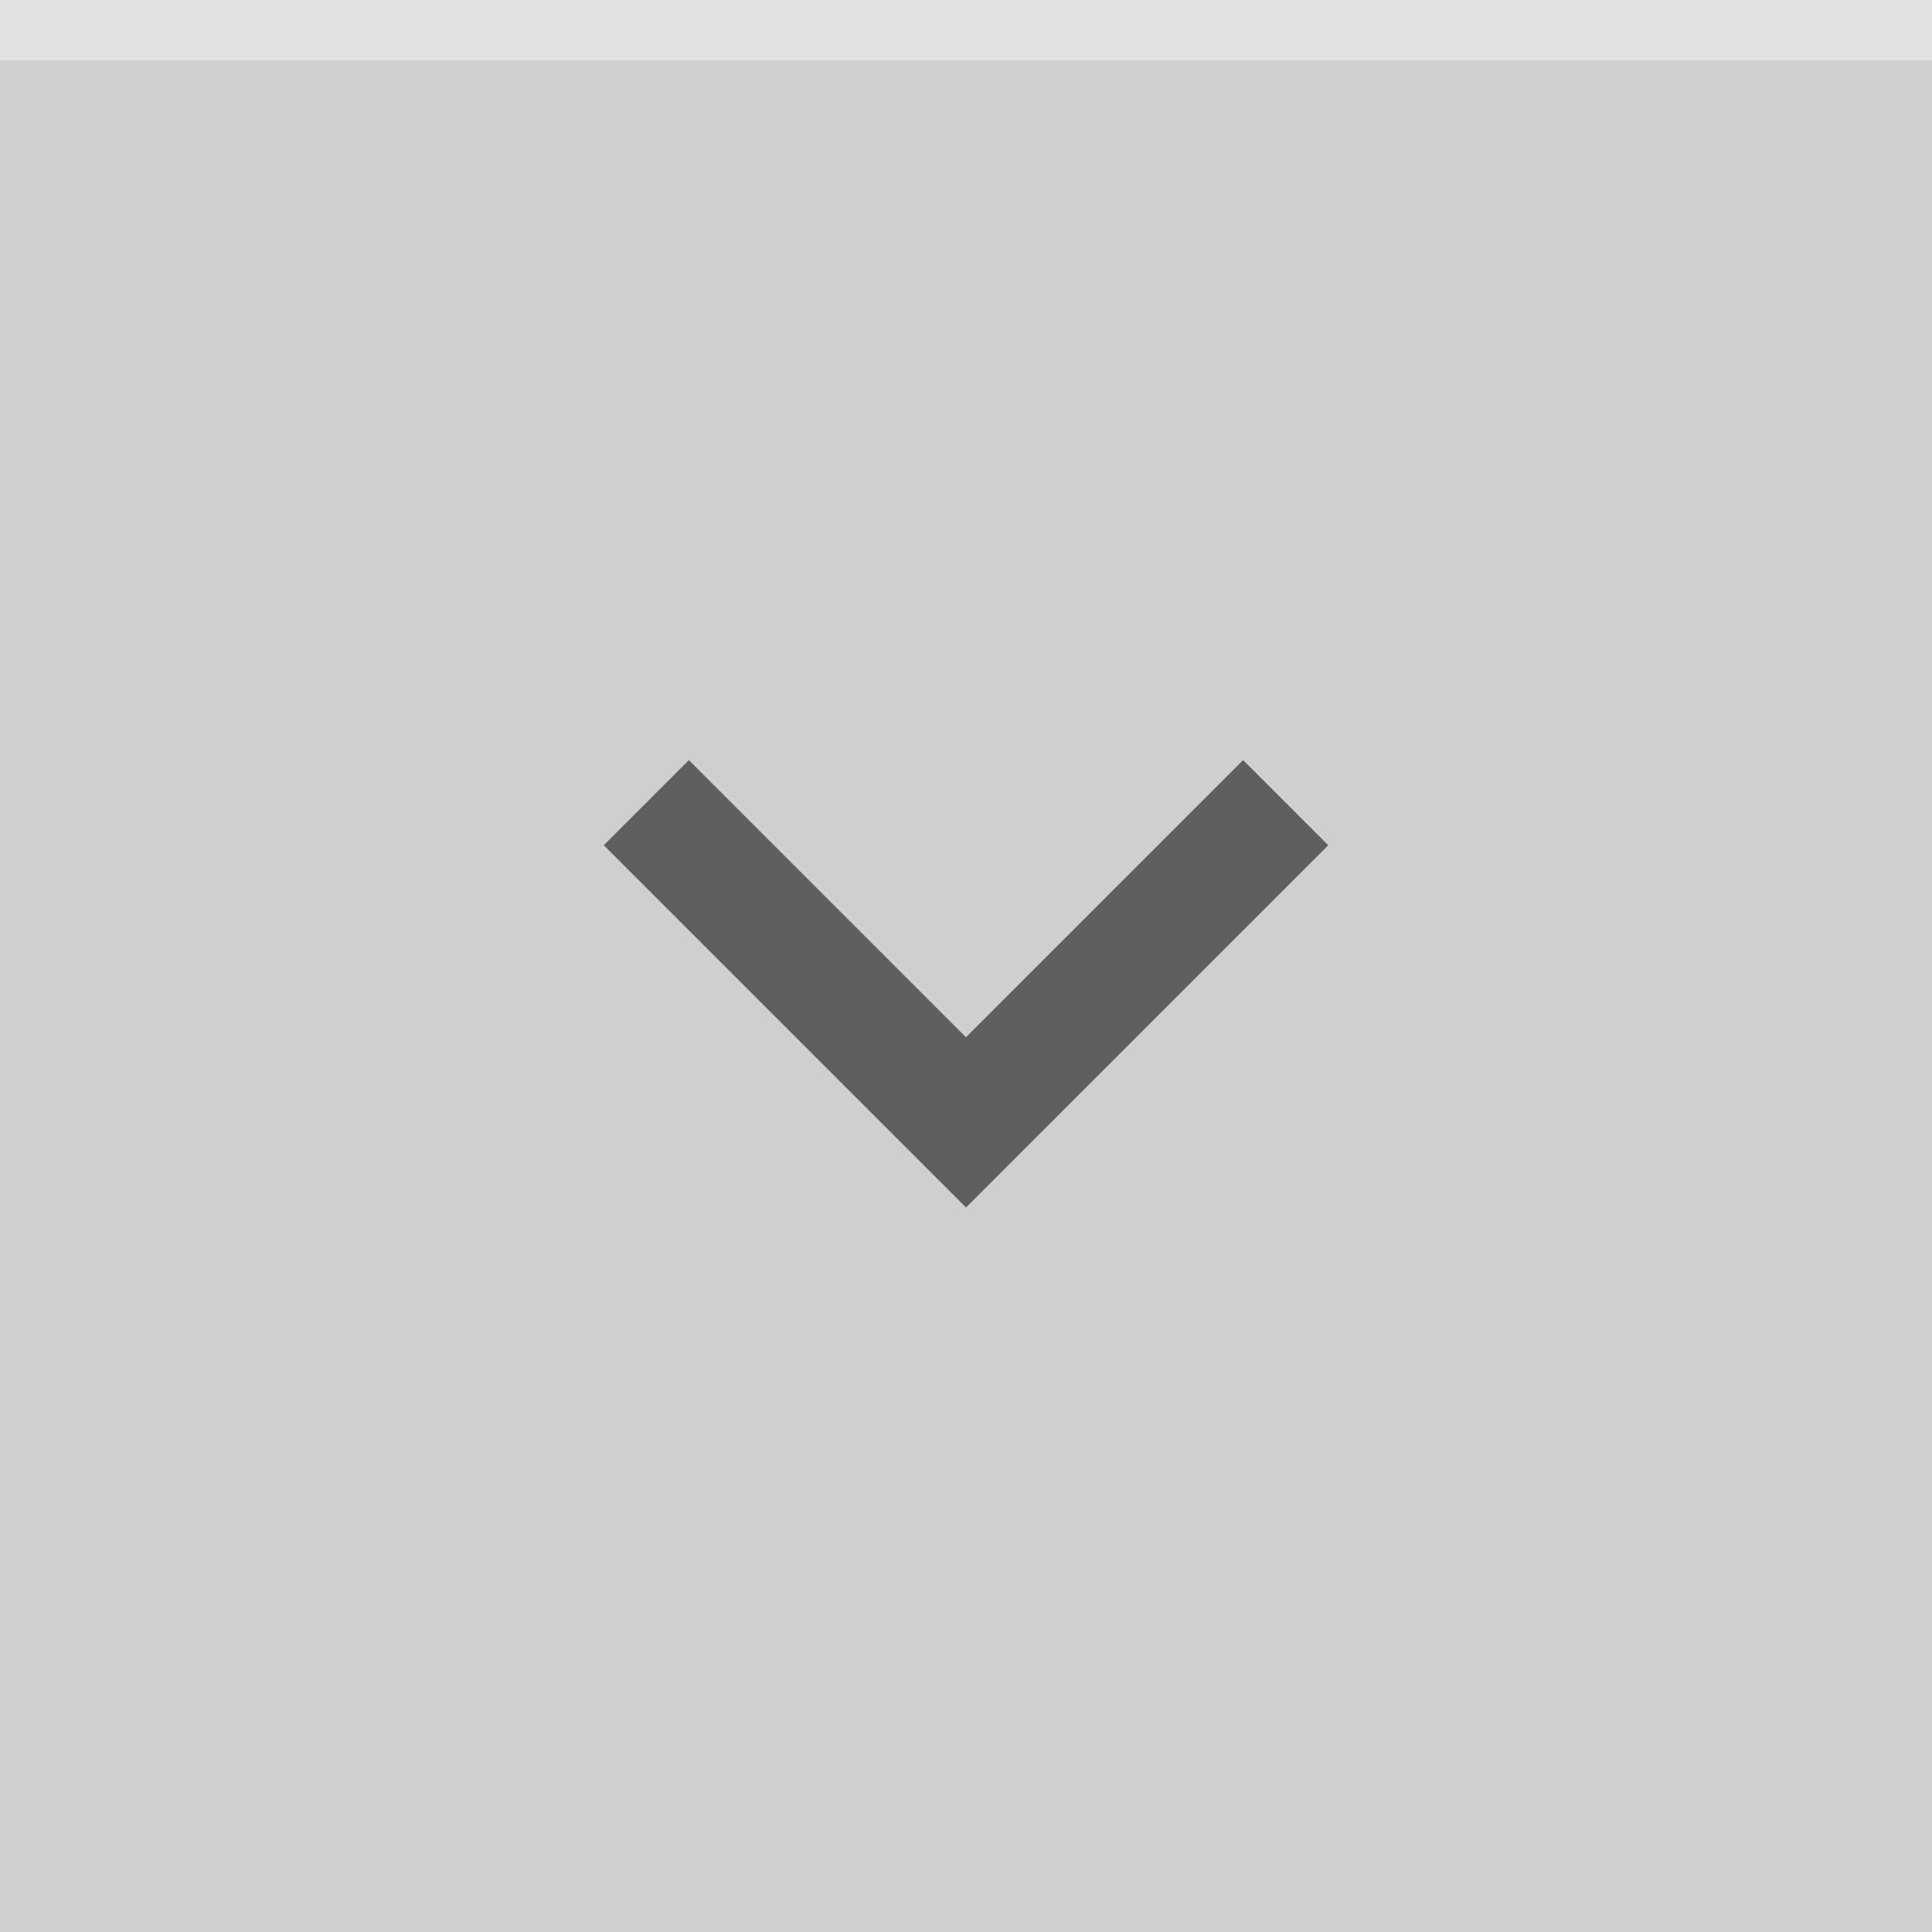
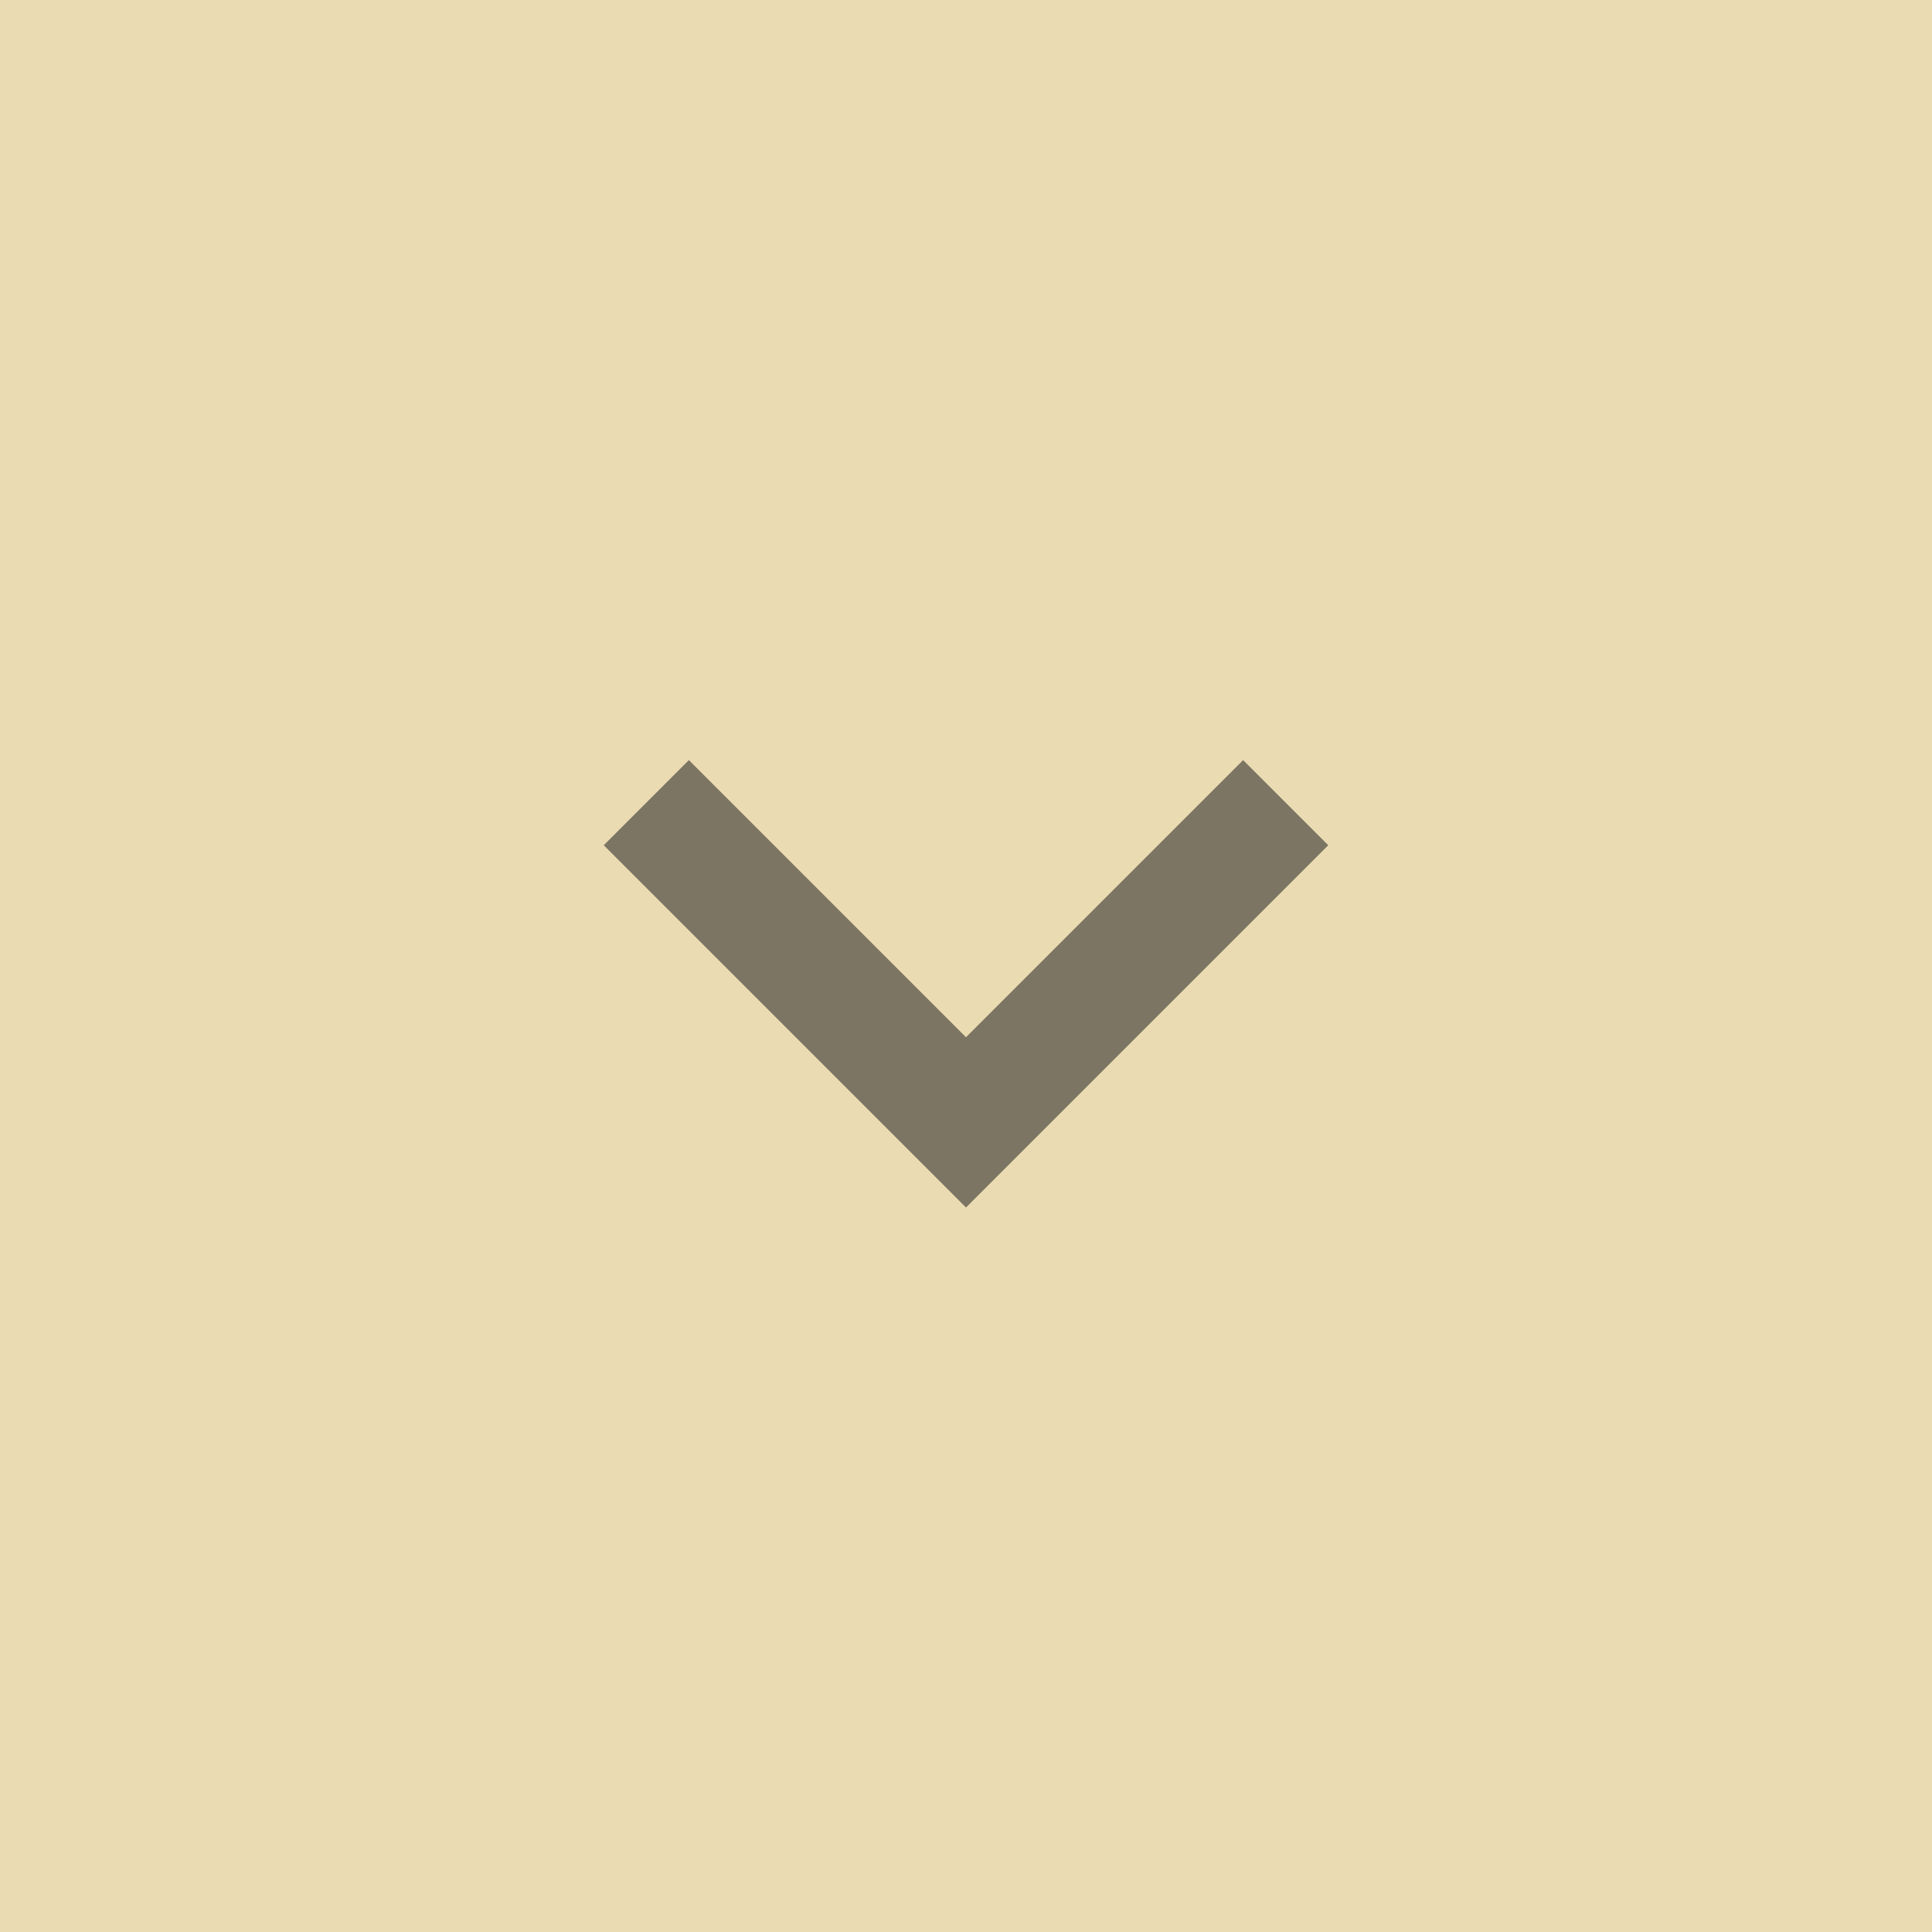
<svg xmlns="http://www.w3.org/2000/svg" width="32" height="32" viewBox="0 0 32 32">
-   <rect width="32" height="32" fill="#cfcfcf" />
-   <rect width="32" height="1" fill="#FFFFFF" fill-opacity="0.4" />
-   <g fill="#000000" opacity="0.54">
+   <rect width="32" height="32" fill="#EBDBB2" />
+   <g fill="#1D2021" opacity="0.54">
    <circle cx="16" cy="16" r="12" opacity="0" />
    <path d="m22 14-1.41-1.41-4.59 4.59-4.59-4.59-1.41 1.41l6 6z" />
  </g>
</svg>
